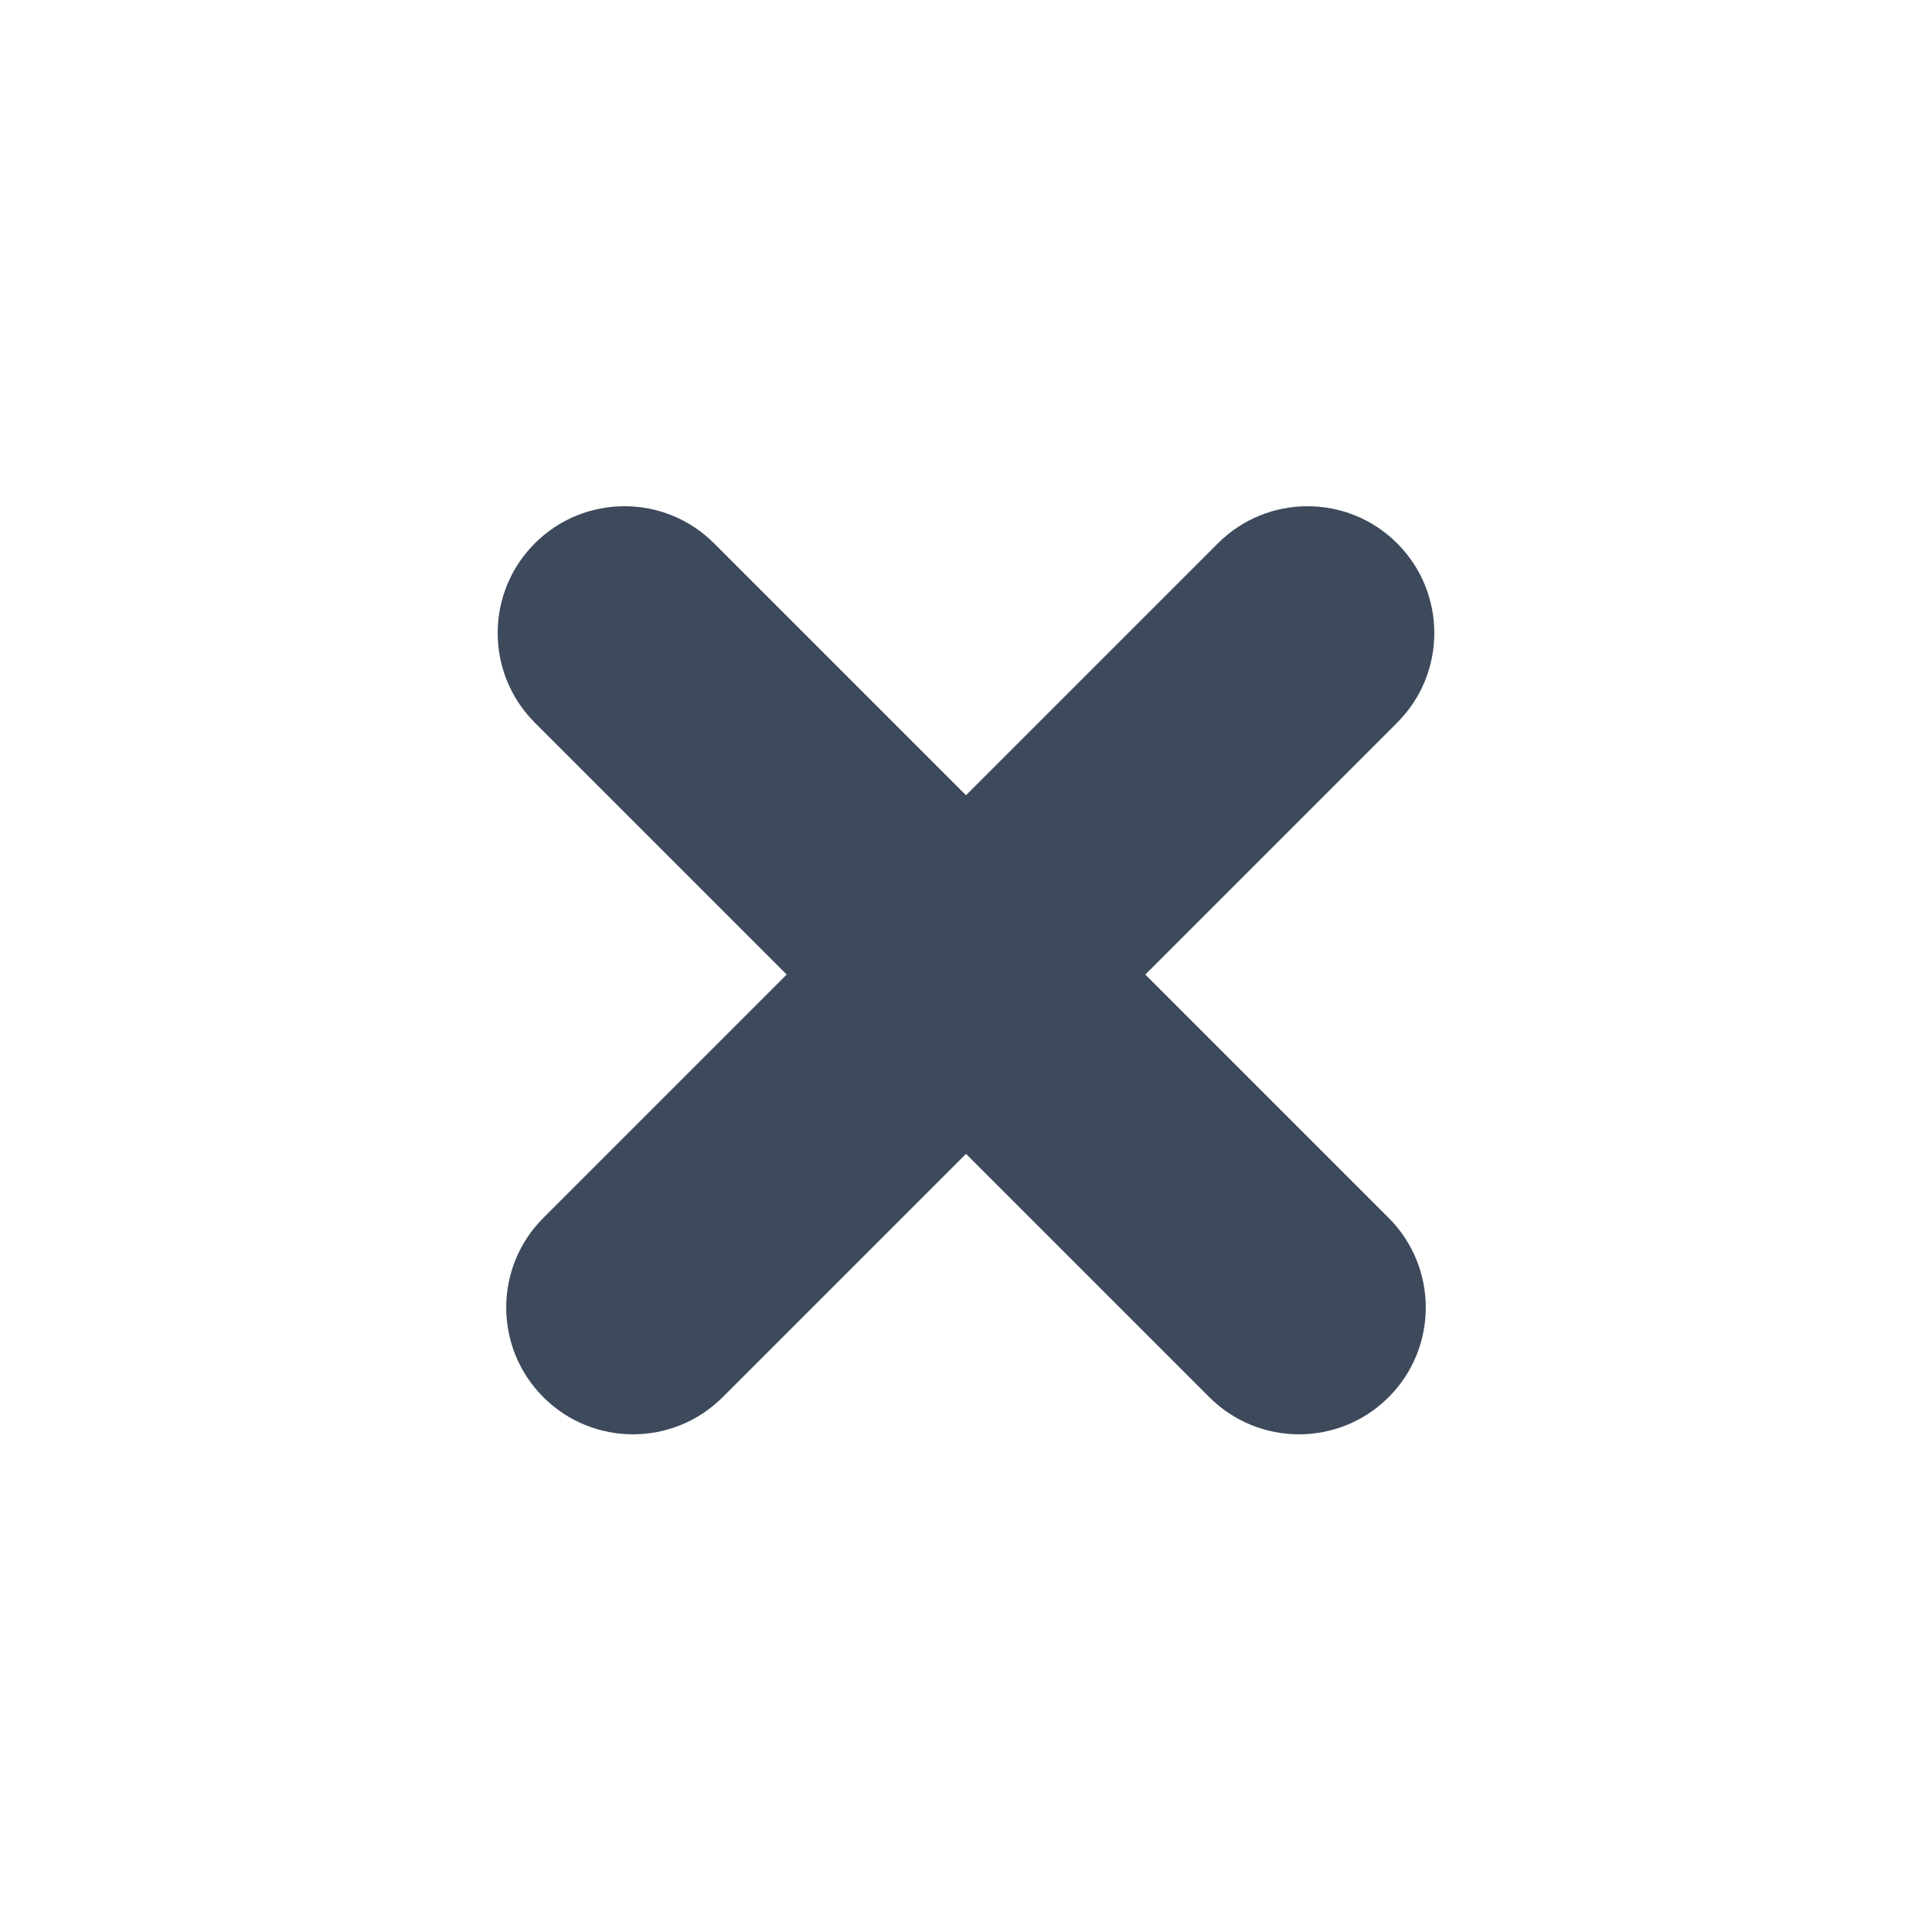
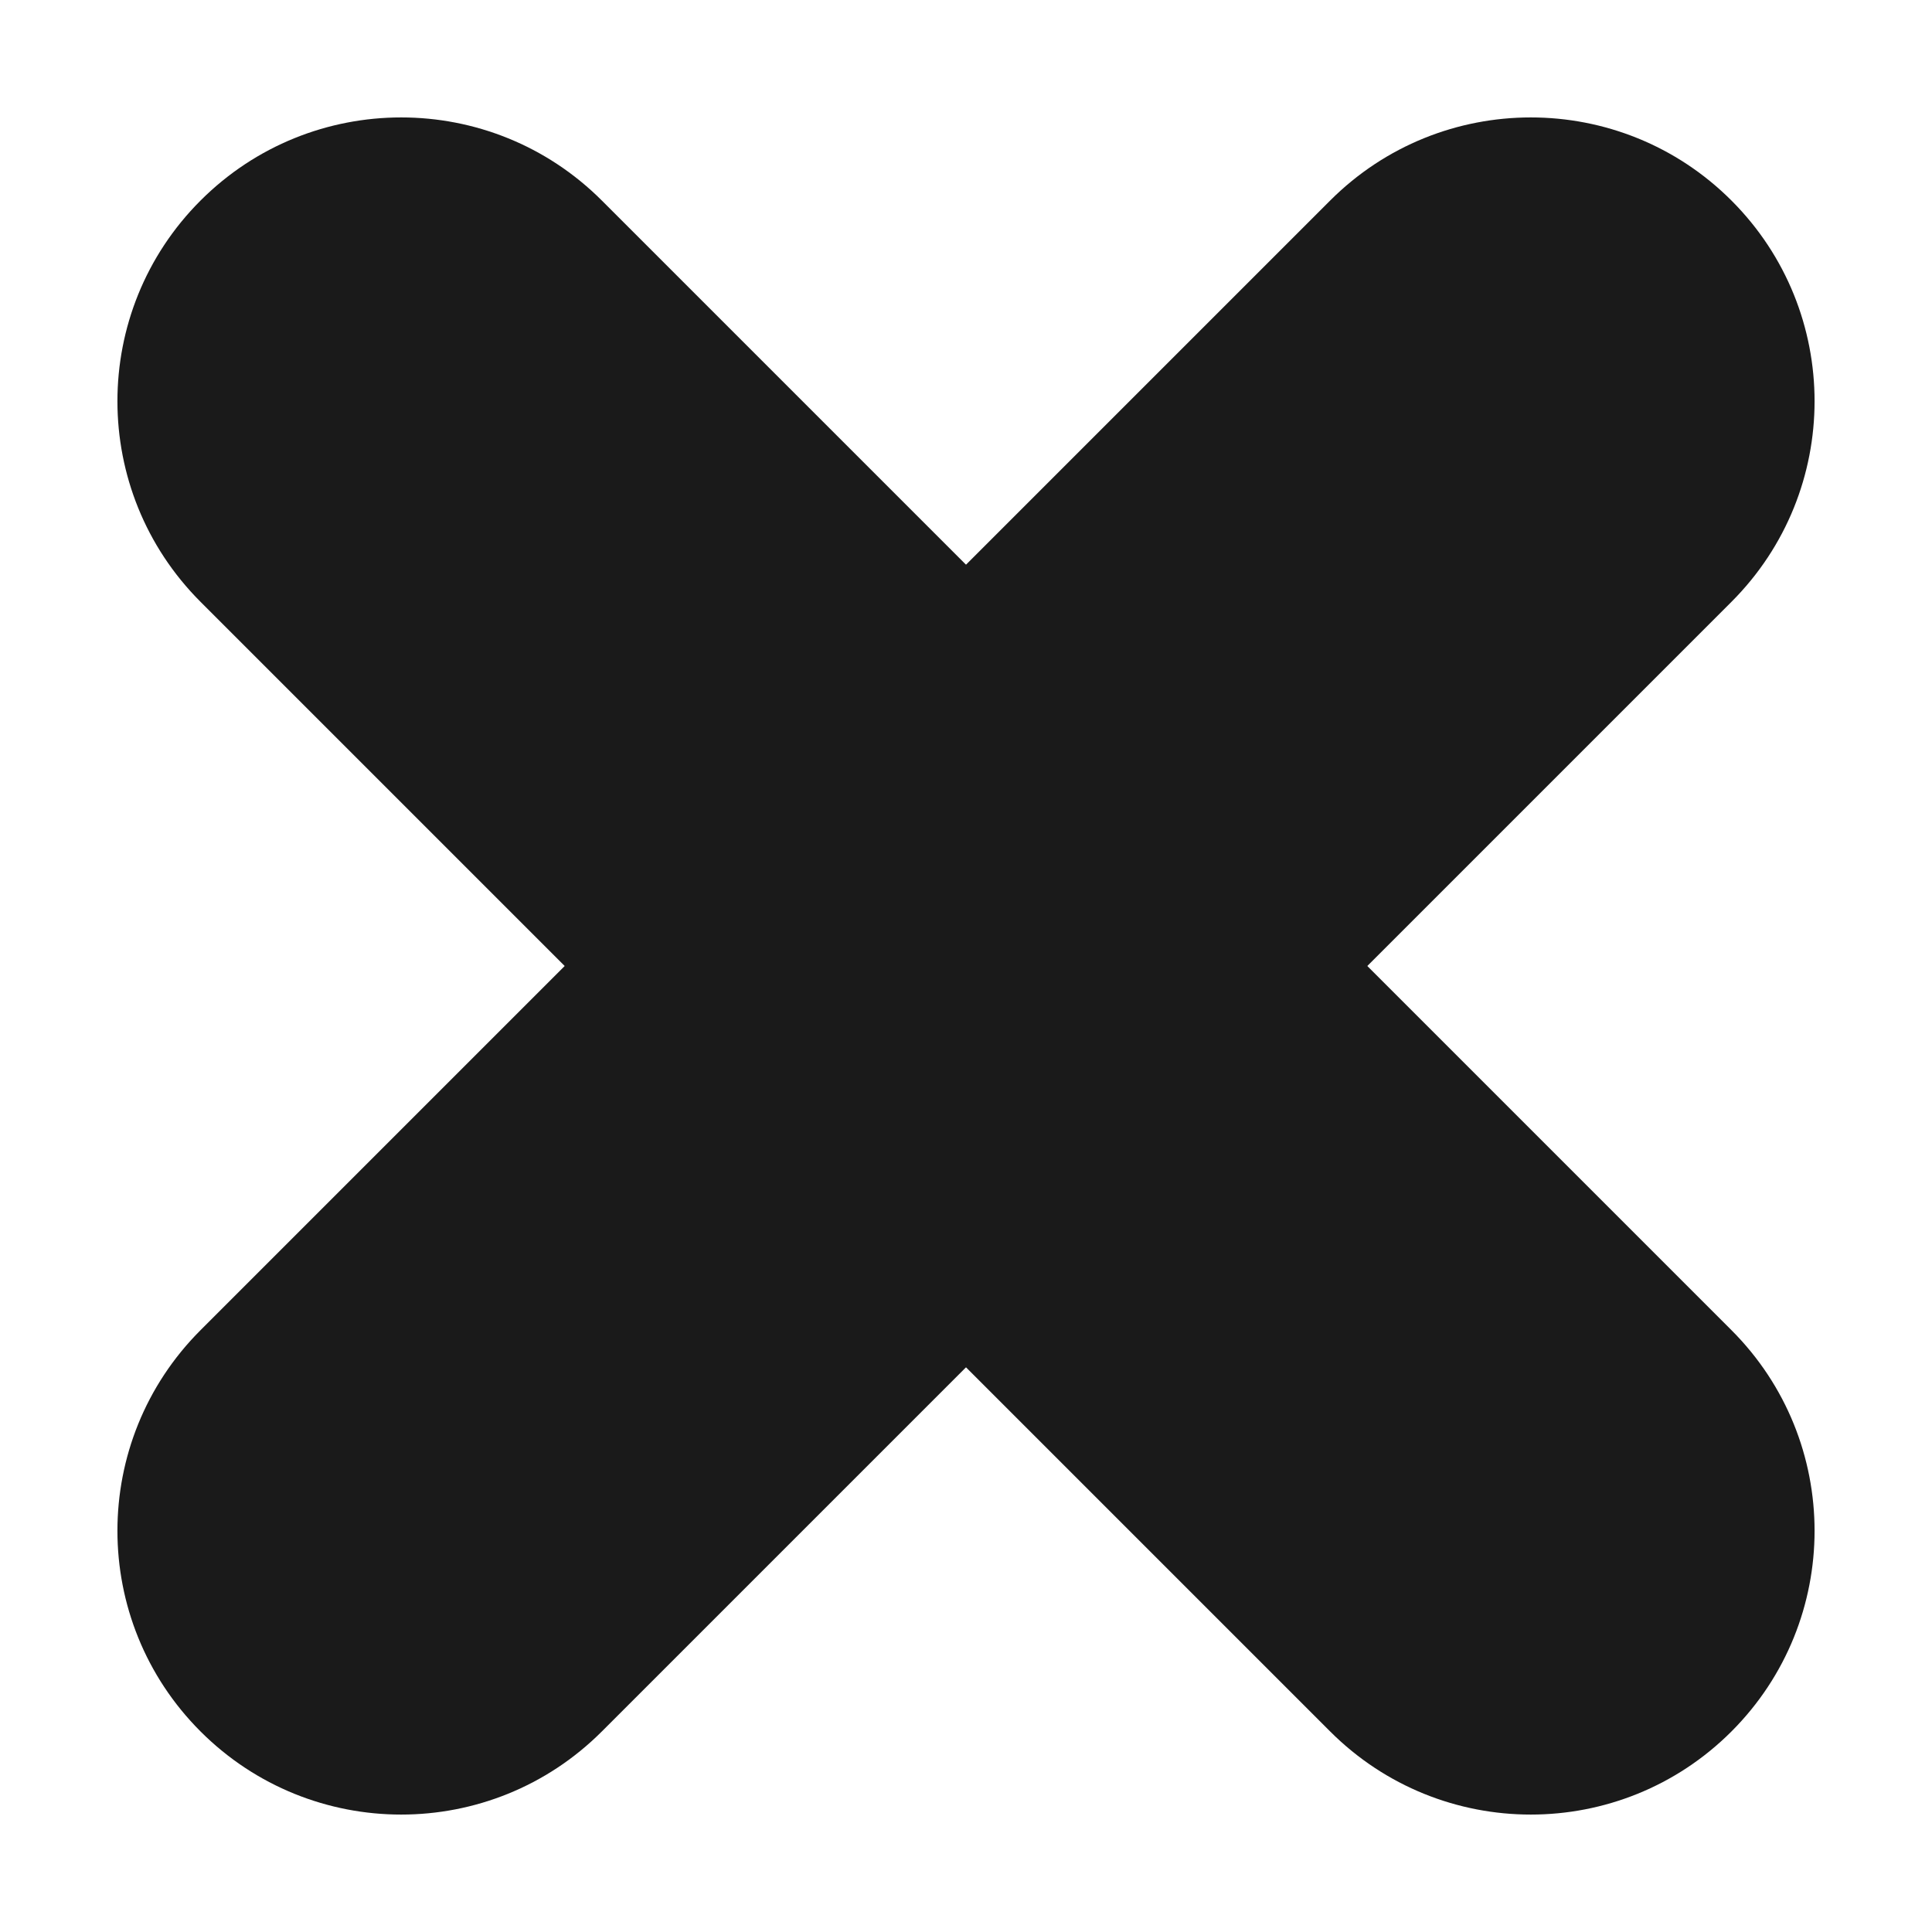
<svg xmlns="http://www.w3.org/2000/svg" viewBox="0 0 32 32" fill="none" aria-hidden="true">
-   <rect x="6" y="14" width="20" height="4.2" rx="2.1" fill="#3d4a5c" transform="rotate(-45 16 16)" />
-   <rect x="6" y="14" width="20" height="4.2" rx="2.1" fill="#3d4a5c" transform="rotate(45 16 16)" />
+   <rect x="-1.93" y="11.3" width="35.86" height="9.4" rx="4.7" fill="#1a1a1a" transform="rotate(-45 16 16)" />
+   <rect x="-1.93" y="11.3" width="35.86" height="9.4" rx="4.7" fill="#1a1a1a" transform="rotate(45 16 16)" />
</svg>
